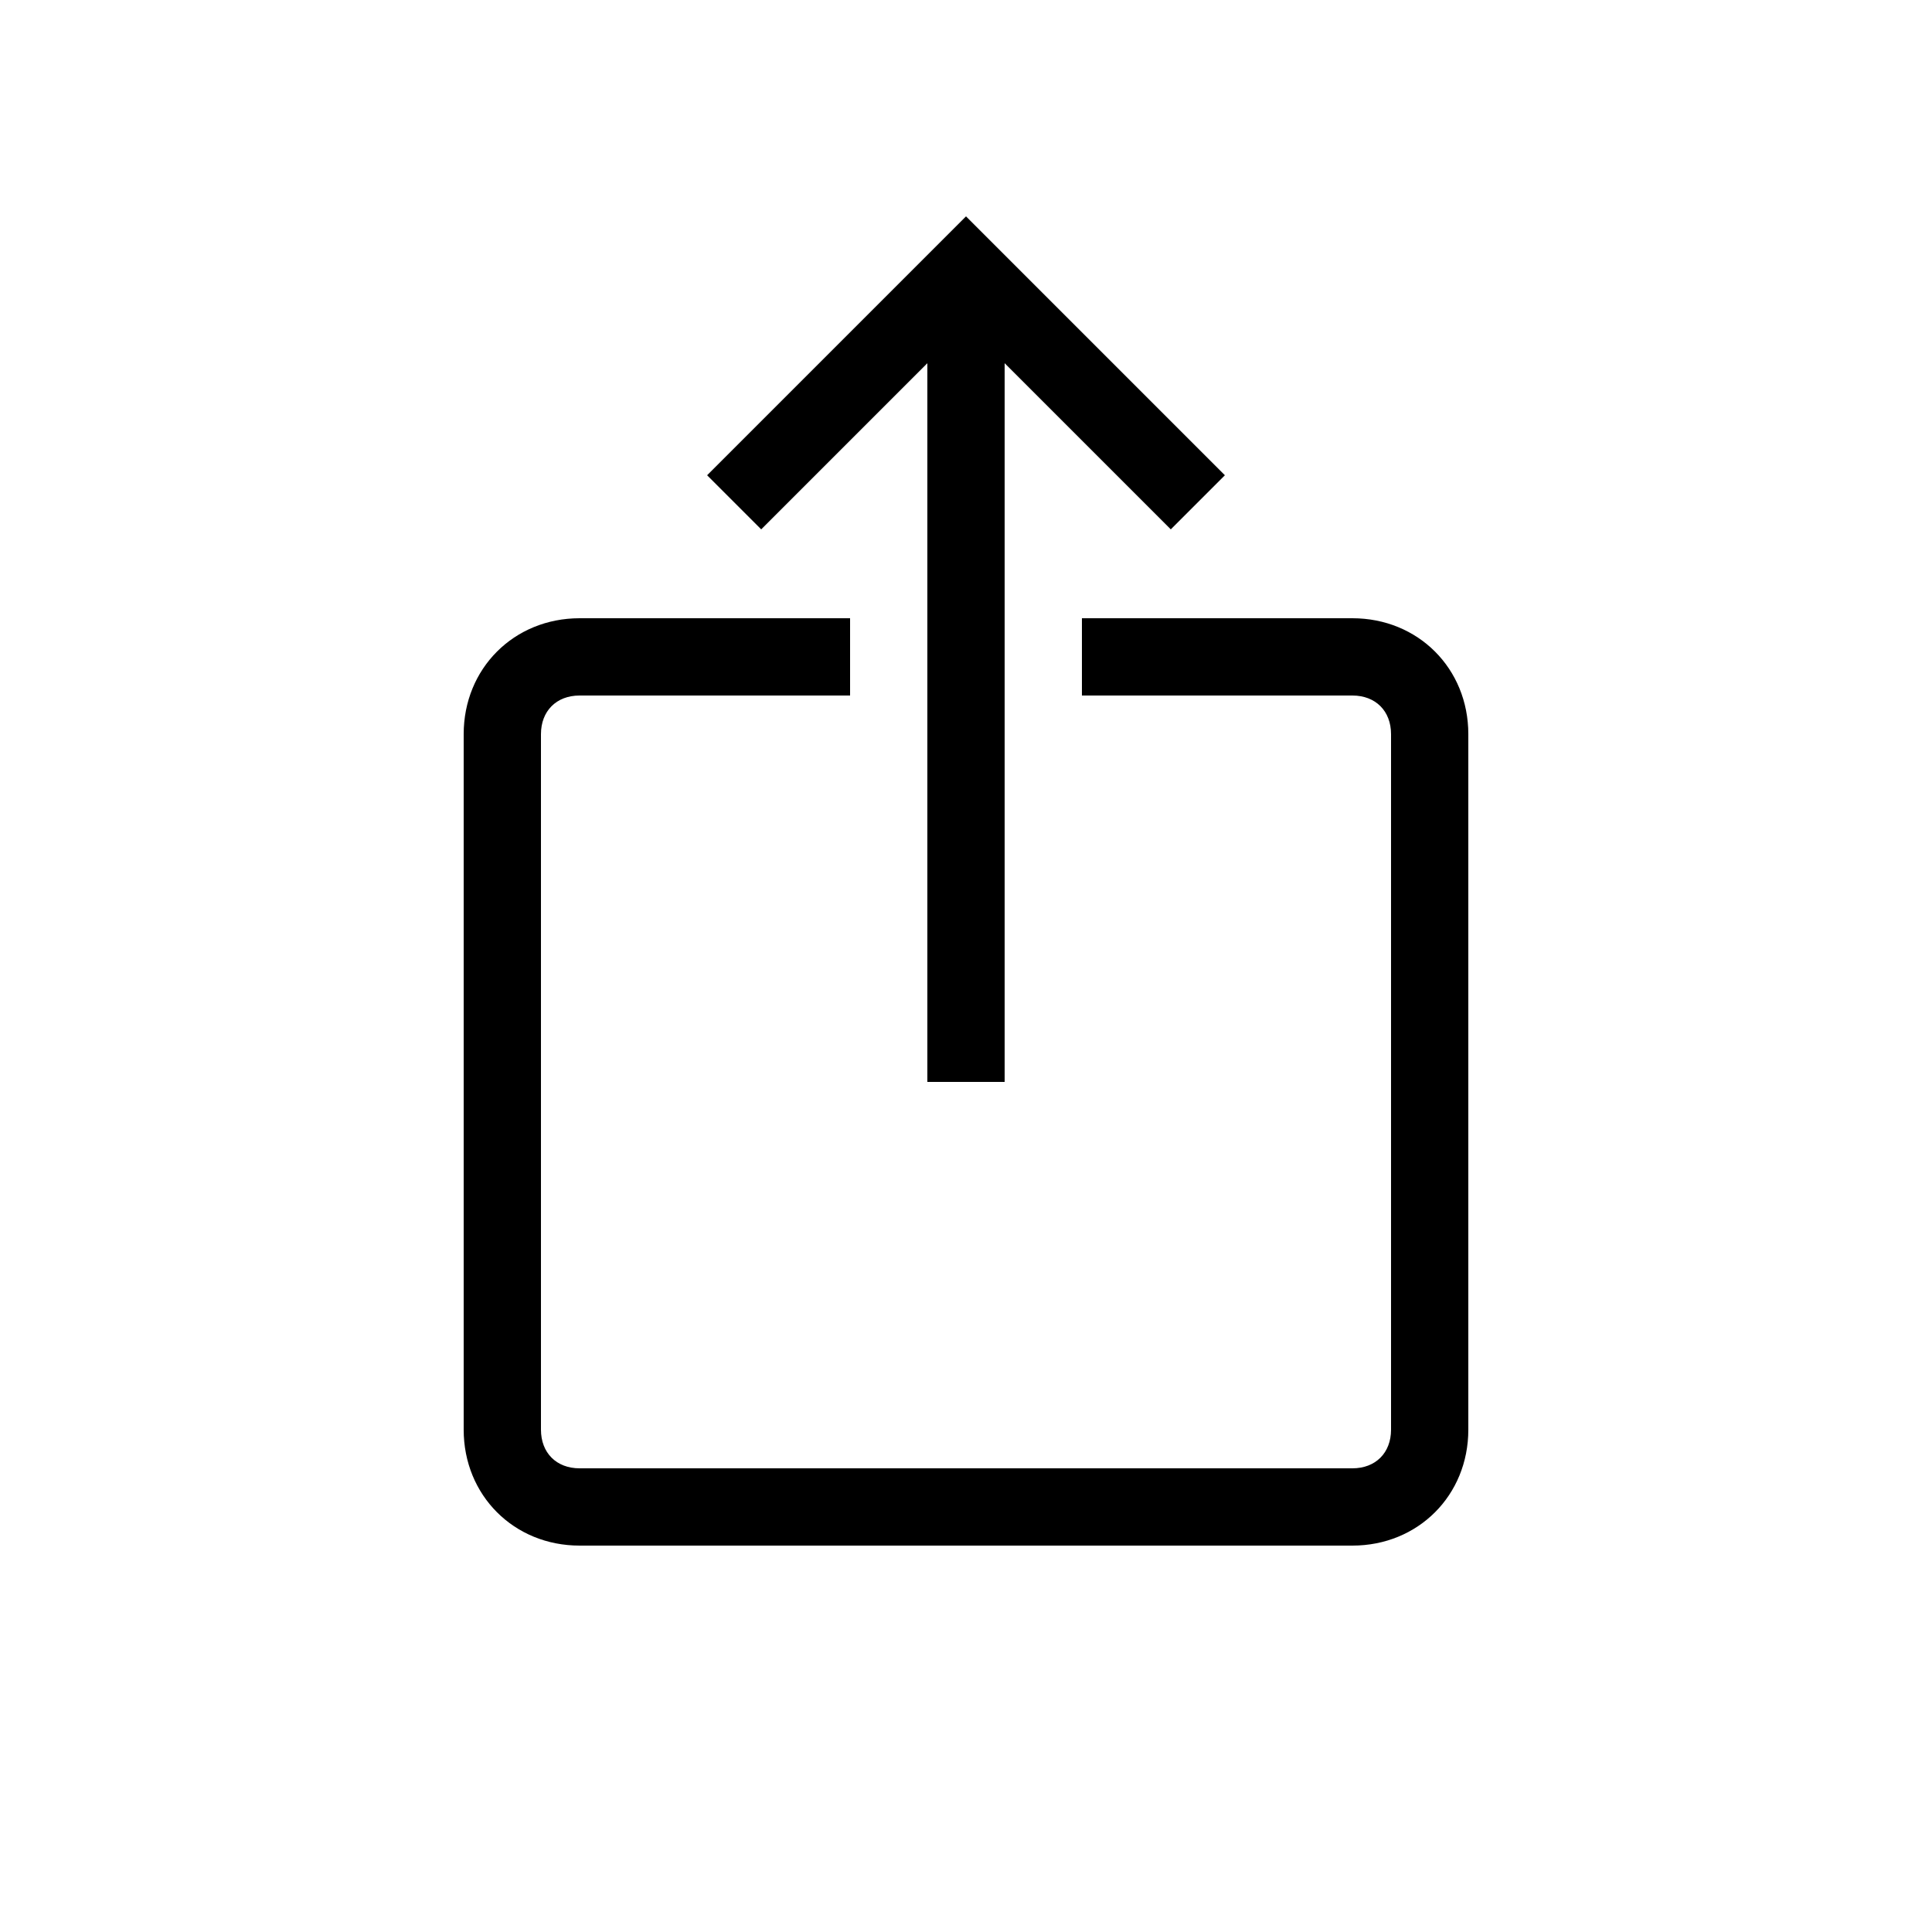
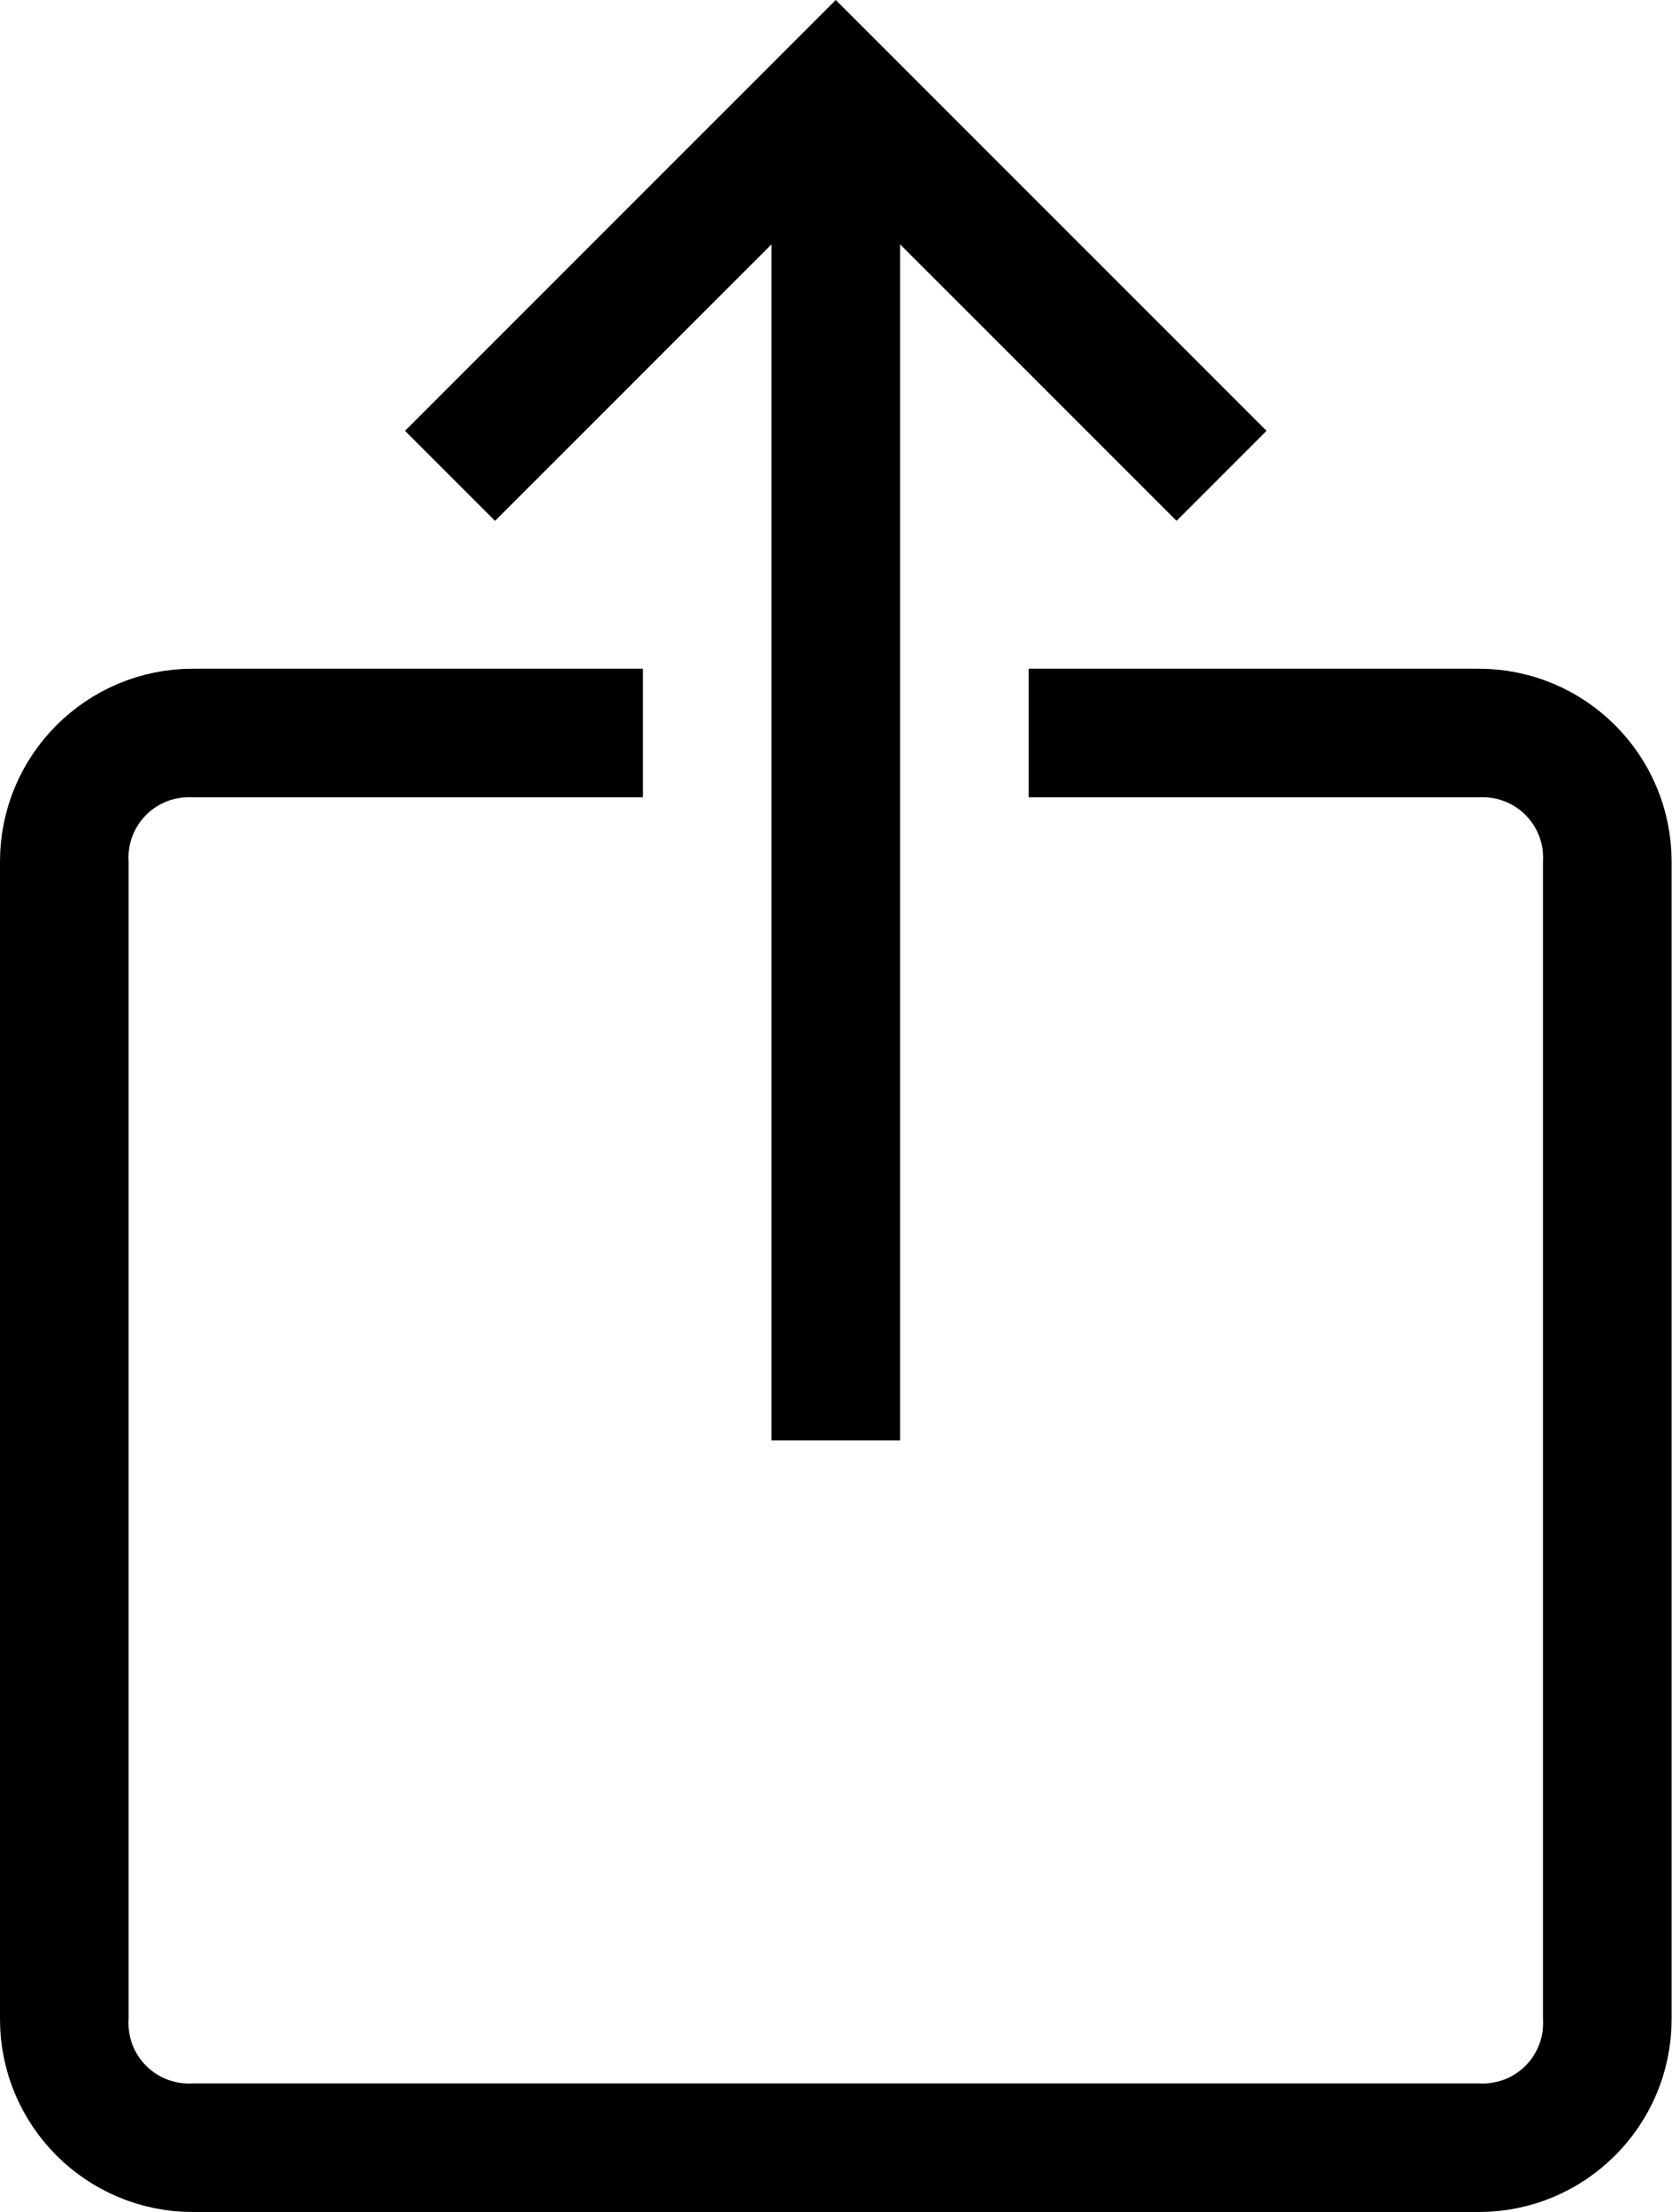
- <svg xmlns="http://www.w3.org/2000/svg" viewBox="0 0 50 50">
-   <path d="M30.3 13.7L25 8.4l-5.3 5.3-1.4-1.4L25 5.6l6.7 6.7z" />
-   <path d="M24 7h2v21h-2z" />
-   <path d="M35 40H15c-1.7 0-3-1.3-3-3V19c0-1.7 1.3-3 3-3h7v2h-7c-.6 0-1 .4-1 1v18c0 .6.4 1 1 1h20c.6 0 1-.4 1-1V19c0-.6-.4-1-1-1h-7v-2h7c1.7 0 3 1.3 3 3v18c0 1.7-1.3 3-3 3z" />
+ <svg xmlns="http://www.w3.org/2000/svg" id="Layer_1" data-name="Layer 1" viewBox="0 0 26 34.4">
+   <path d="M18.3,8.1,13,2.8,7.7,8.1,6.3,6.7,13,0l6.7,6.7Z" />
+   <path d="M12,1.4h2v21H12Z" />
+   <path d="M23,34.4H3a3,3,0,0,1-3-3v-18a3,3,0,0,1,3-3h7v2H3a.94.94,0,0,0-1,1v18a.94.94,0,0,0,1,1H23a.94.94,0,0,0,1-1v-18a.94.94,0,0,0-1-1H16v-2h7a3,3,0,0,1,3,3v18A3,3,0,0,1,23,34.4Z" />
</svg>
